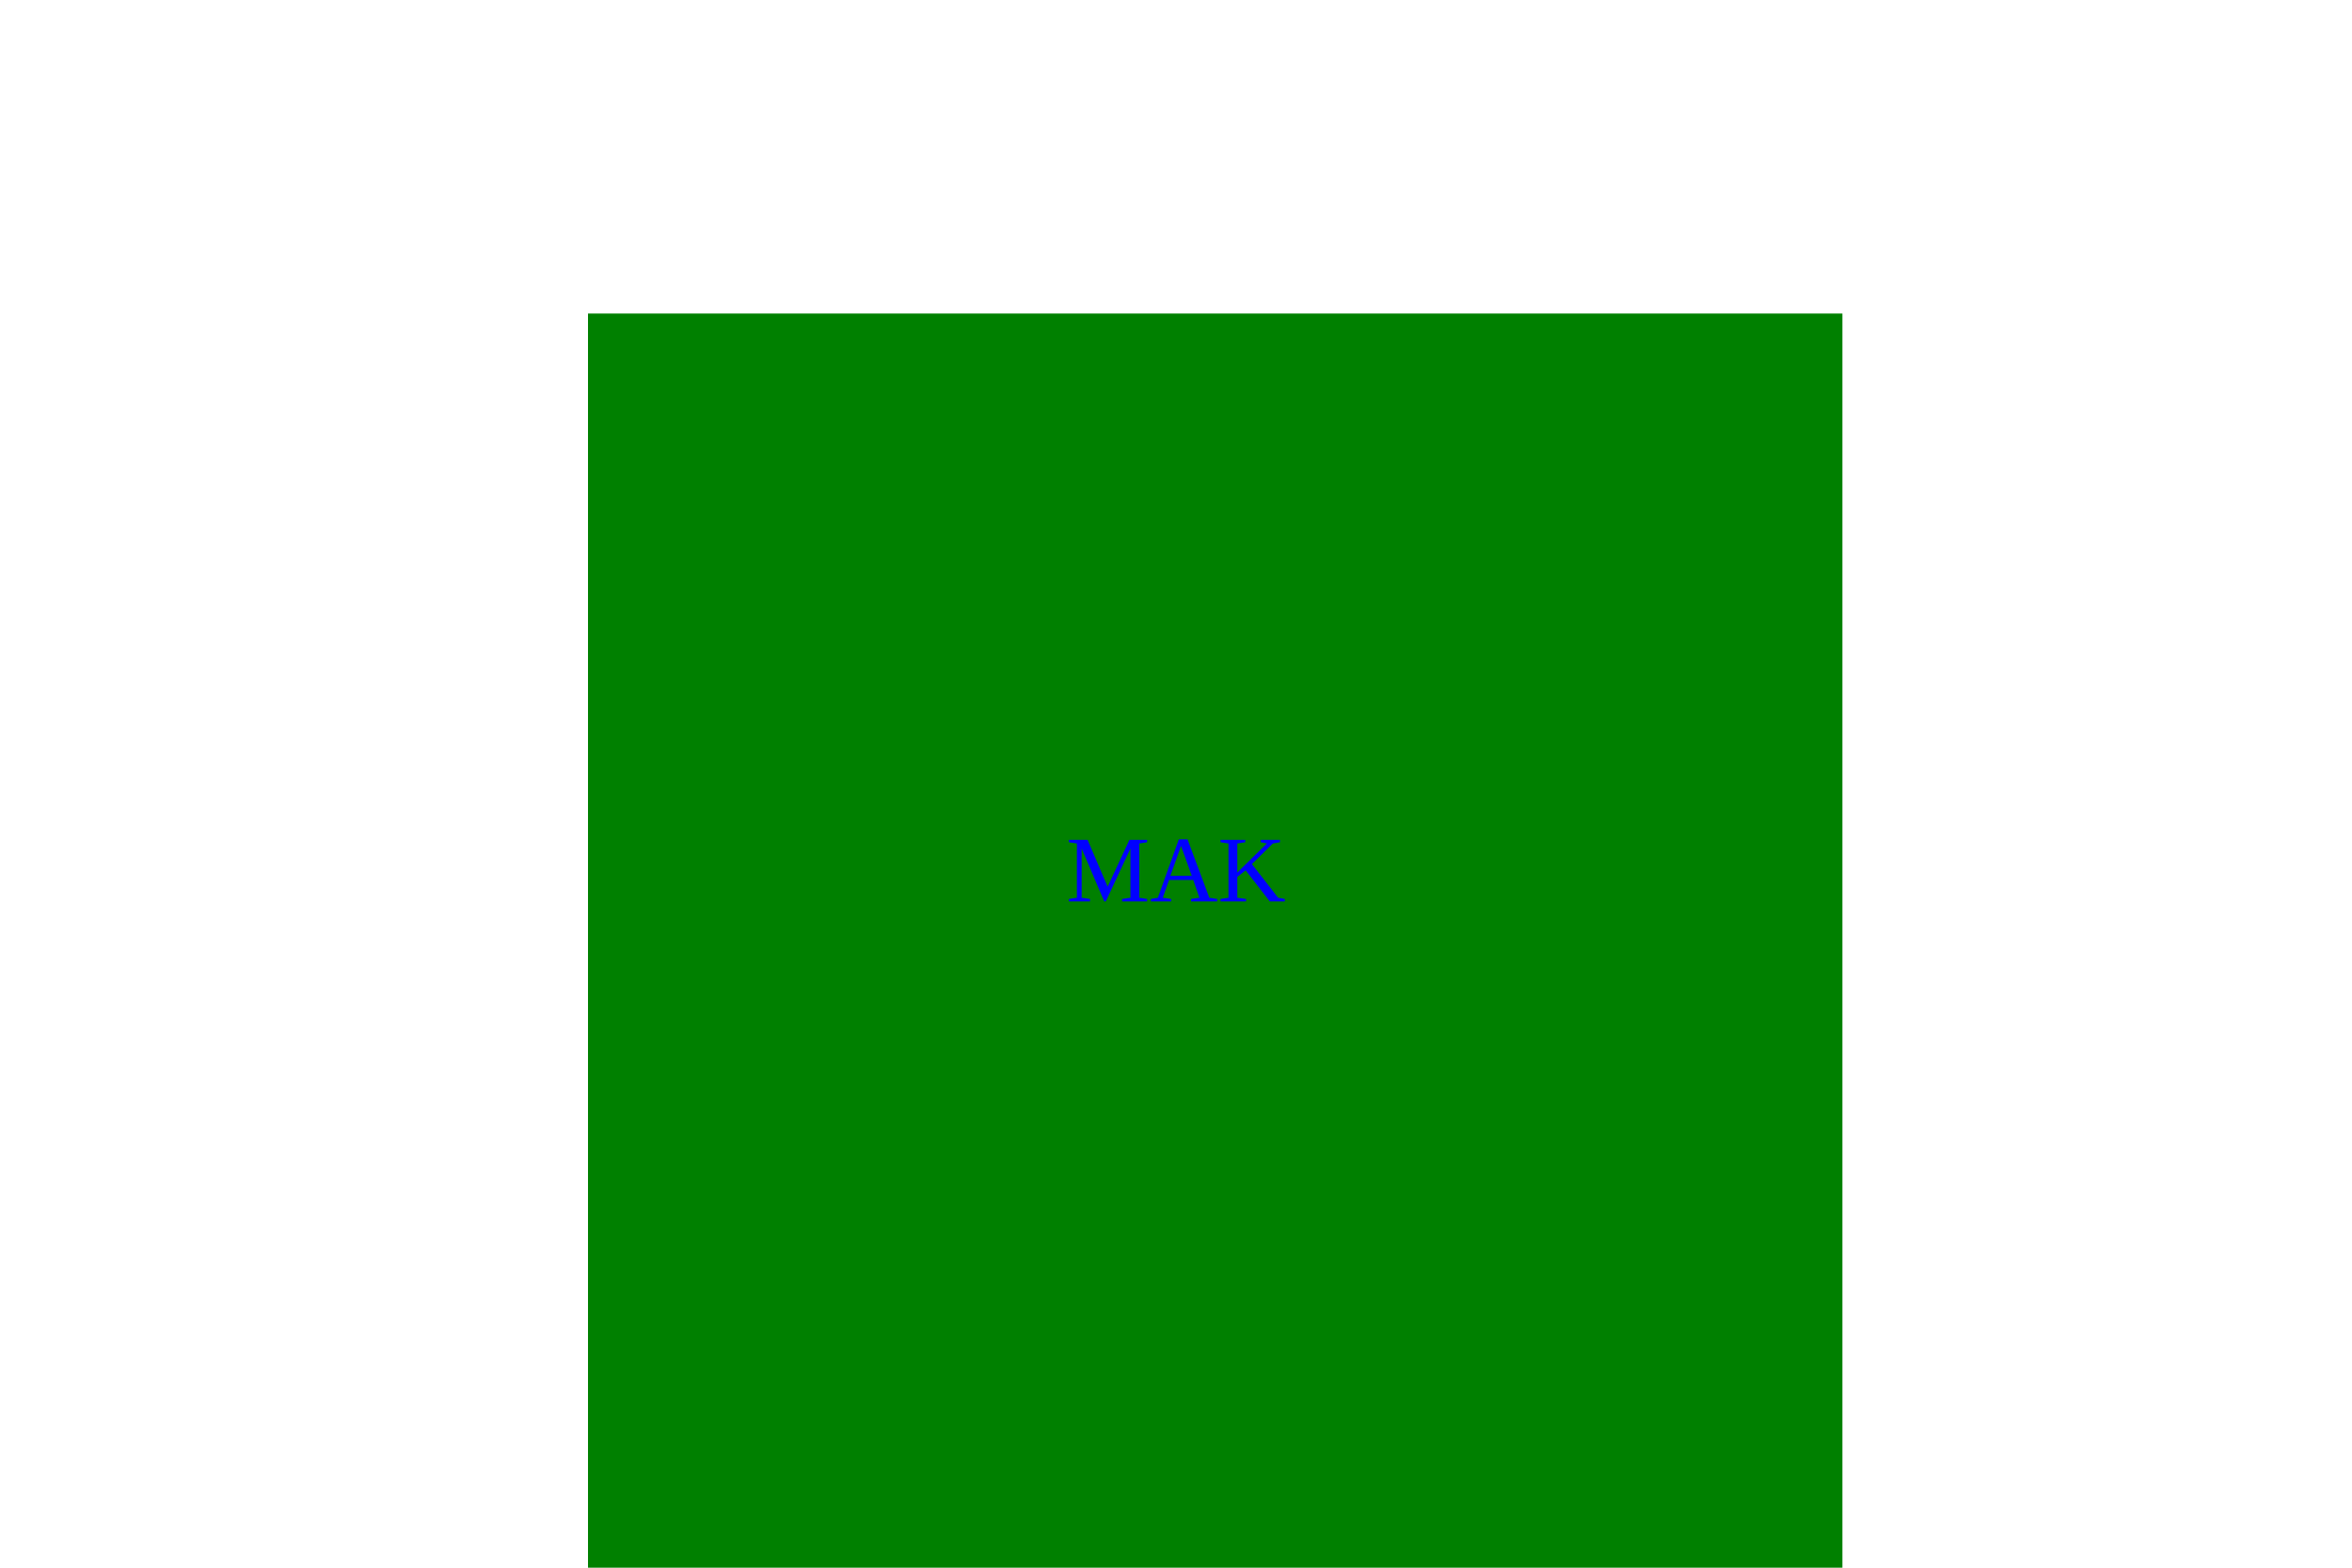
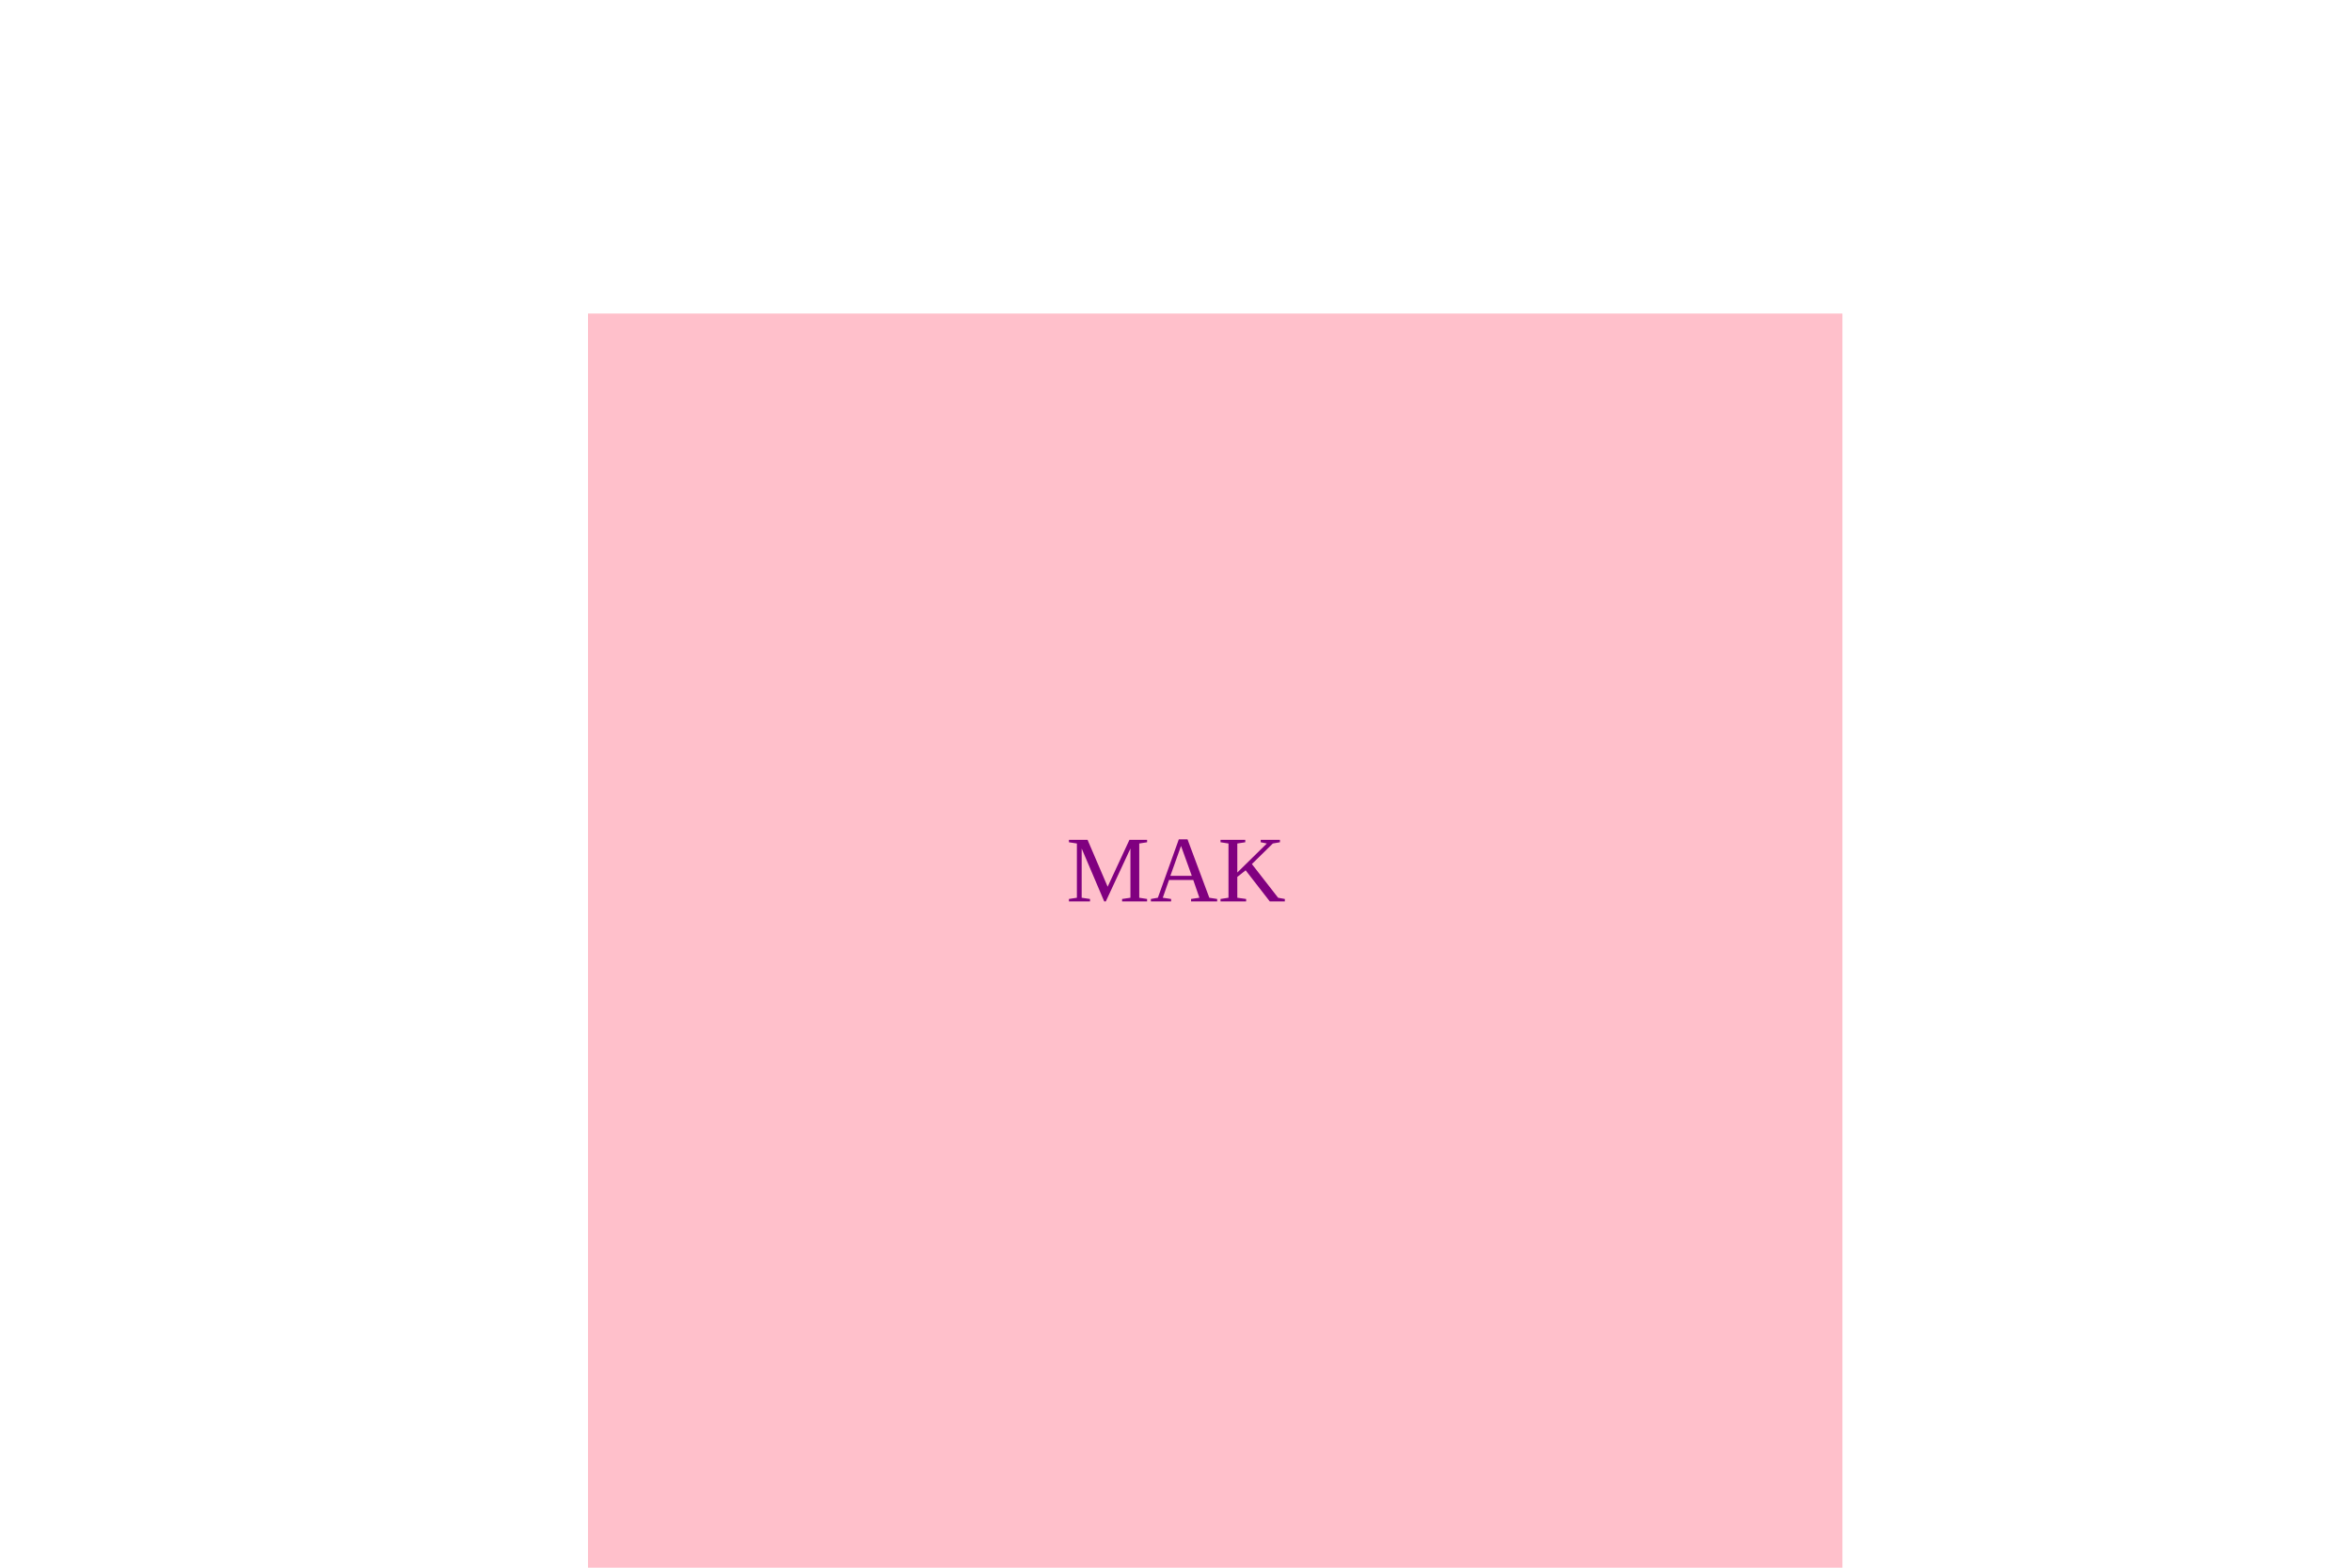
<svg xmlns="http://www.w3.org/2000/svg" width="300" height="200">
-   <rect x="75" y="40" width="160" height="160" fill="green" />
-   <text x="150" y="115" text-anchor="middle" fill="blue">MAK</text>
+   <rect x="75" y="40" width="160" height="160" fill="pink" />
+   <text x="150" y="115" text-anchor="middle" fill="purple">MAK</text>
</svg>
